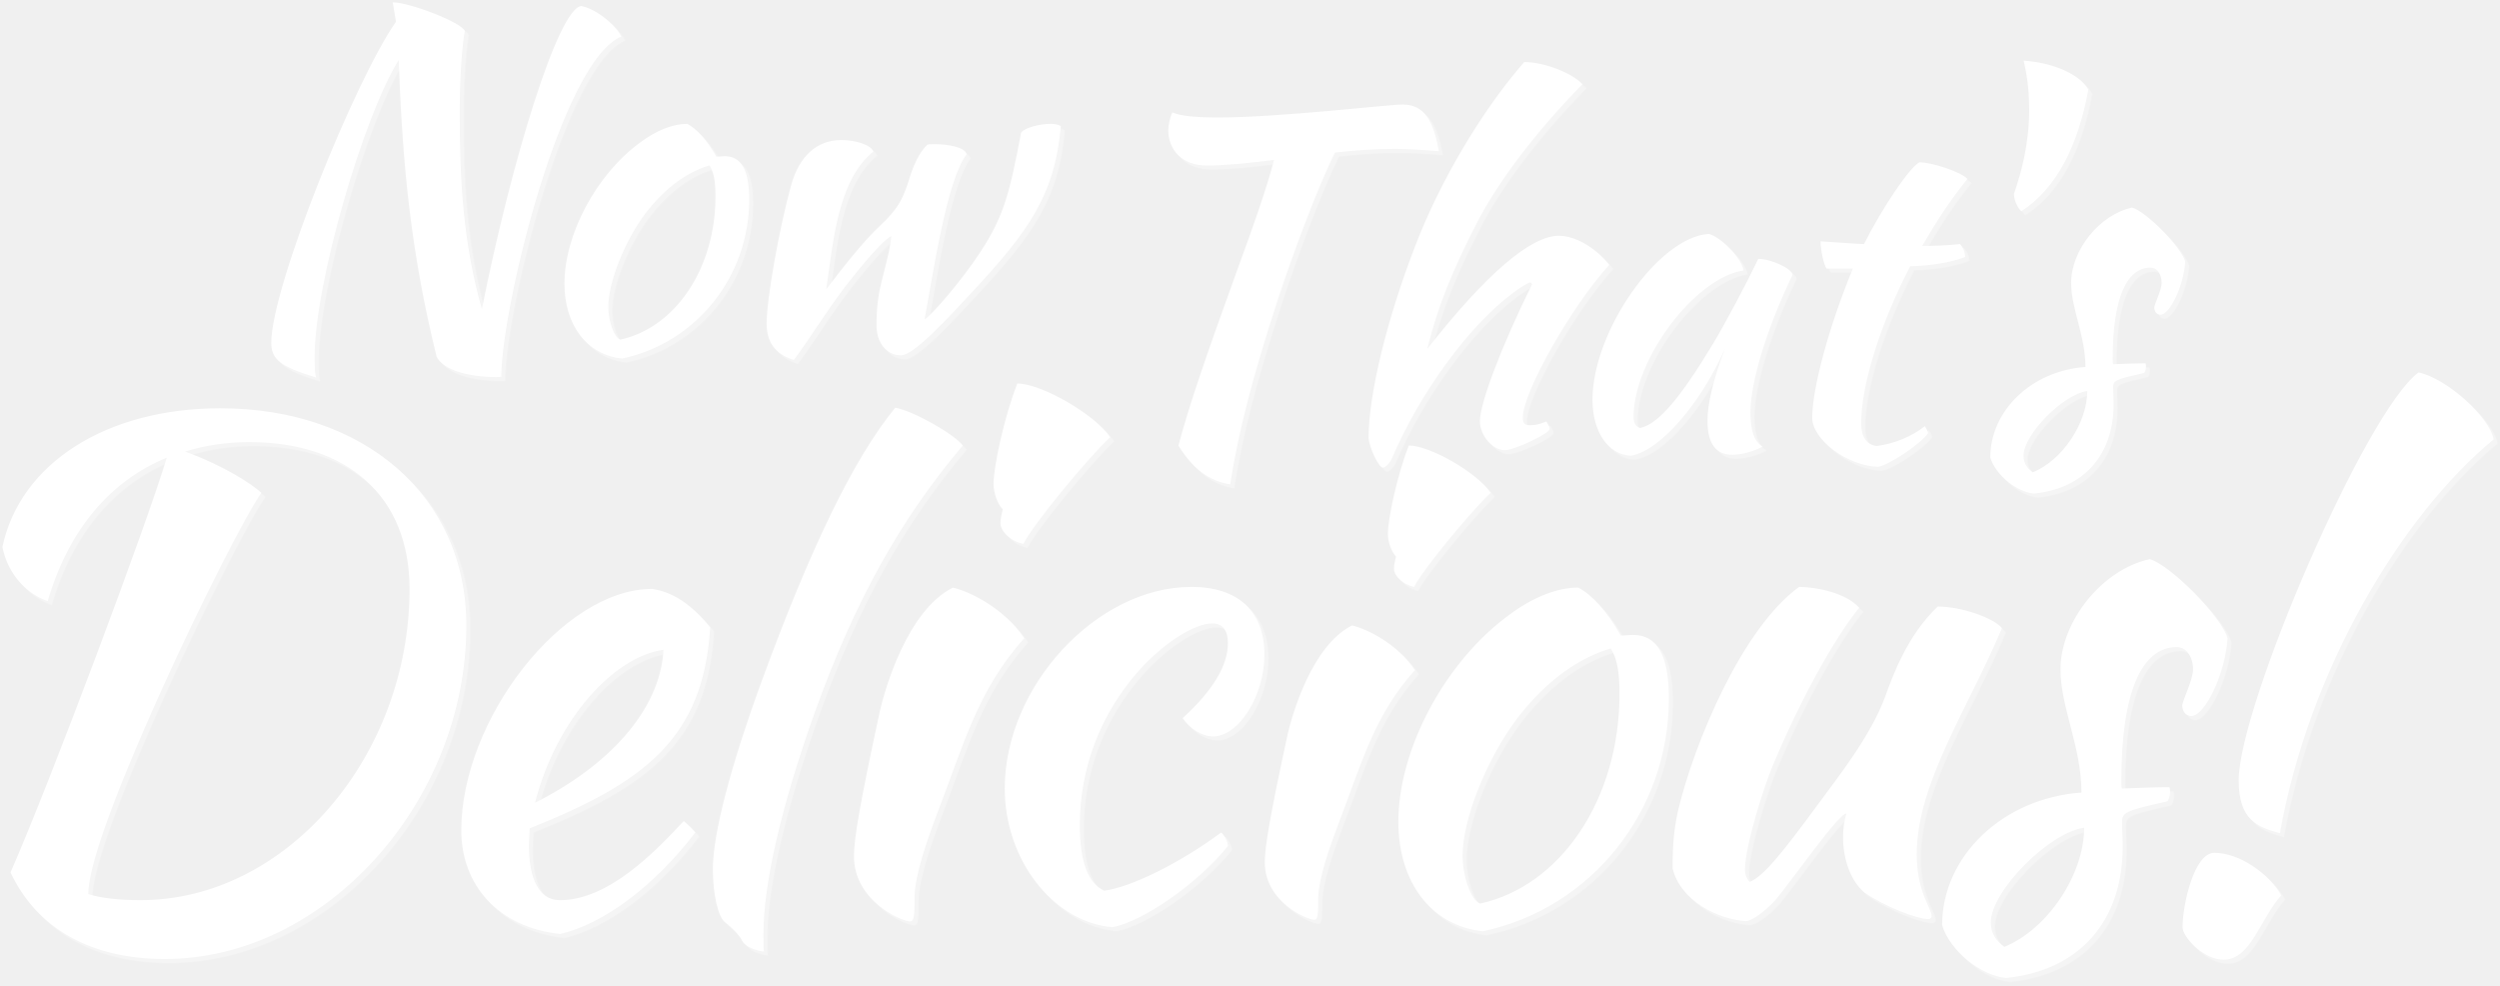
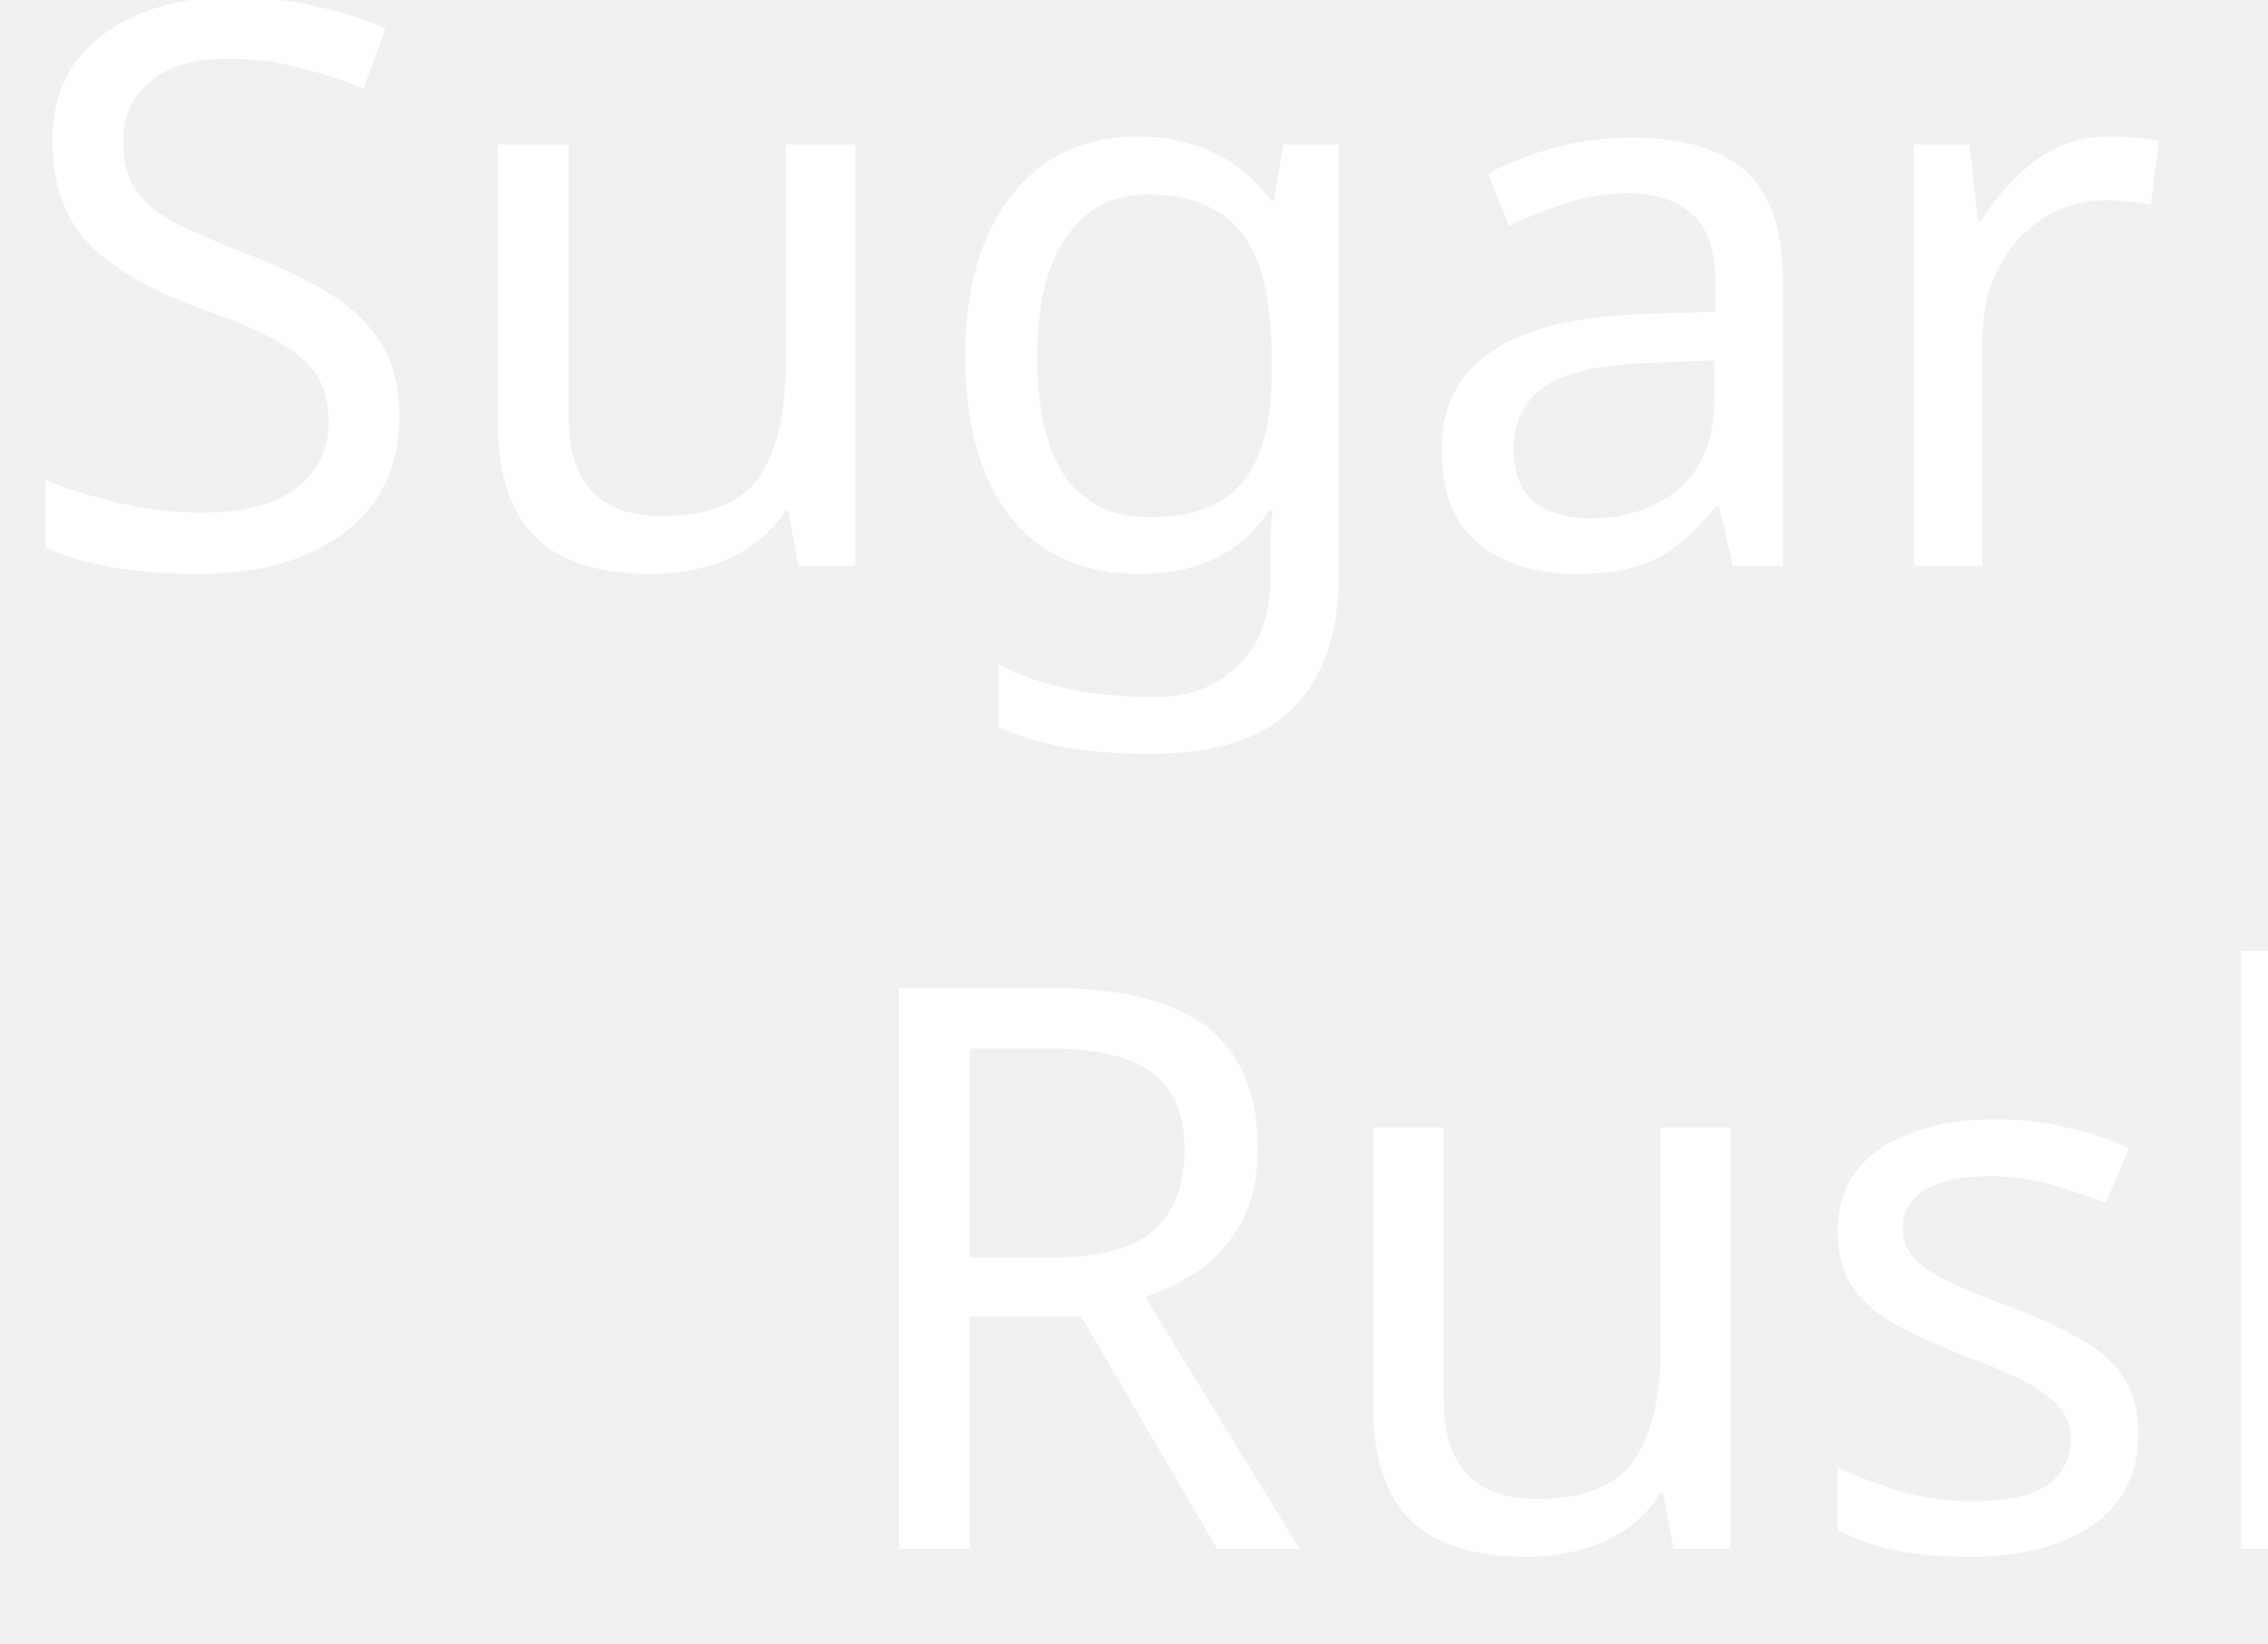
- <svg xmlns="http://www.w3.org/2000/svg" viewBox="0 0 606 239">
-   <defs>
-     <filter x="-50%" y="-50%" width="200%" height="200%" filterUnits="objectBoundingBox" id="a">
-       <feOffset dx="1" dy="1" in="SourceAlpha" result="shadowOffsetOuter1" />
-       <feColorMatrix values="0 0 0 0 1 0 0 0 0 1 0 0 0 0 1 0 0 0 0.323 0" in="shadowOffsetOuter1" result="shadowMatrixOuter1" />
-       <feMerge>
-         <feMergeNode in="shadowMatrixOuter1" />
-         <feMergeNode in="SourceGraphic" />
-       </feMerge>
-     </filter>
-   </defs>
-   <g filter="url(#a)" fill="#FFF" fill-rule="evenodd">
-     <path d="M292.595 40.128c4.368 0 10.08-.56 16.352-1.344-1.792 6.944-5.376 17.024-8.512 25.536-8.176 22.512-12.208 34.384-14.672 43.68 3.36 5.488 7.392 8.624 12.544 9.408 2.016-12.656 5.264-25.536 11.76-45.36 3.36-10.192 9.408-26.544 13.664-35.056 4.928-.56 9.856-.896 14.56-.896 2.688 0 6.832.224 10.64.56-1.232-6.832-3.248-11.312-8.736-11.312-3.92 0-29.568 3.136-44.912 3.136-5.04 0-9.072-.336-10.976-1.232-.56 1.12-1.008 3.136-1.008 4.256 0 4.816 3.36 8.624 9.296 8.624zm39.286 65.968c.112 2.352 2.464 7.28 3.472 7.28.56 0 1.68-1.12 2.128-2.128 6.72-15.792 18.592-32.144 29.232-40.096 1.568-1.232 3.92-2.688 4.368-2.688.112 0 .448.336.448.448-7.28 14.672-12.656 28.784-12.656 33.152 0 3.472 3.024 7.056 6.048 7.056 2.352 0 10.864-4.032 10.864-5.152 0-.336-.112-.672-.784-1.792-.336 0-1.68.896-3.92.896-1.456 0-1.792-.448-1.792-1.904 0-6.048 11.76-26.88 20.944-36.96-3.36-4.256-8.288-7.056-12.208-7.056-6.832 0-17.696 9.296-31.92 27.44 2.688-10.752 6.16-19.04 11.872-30.24 5.264-10.304 14.56-22.512 25.76-33.936-2.576-2.8-9.408-5.376-14.112-5.376-10.192 11.648-20.384 28.784-26.432 44.576-6.832 17.584-11.312 35.952-11.312 46.48zm94.502-43.344c-3.248 6.72-7.728 15.12-10.864 20.384-8.064 13.44-13.44 19.712-17.808 20.608-1.008-.336-1.568-1.12-1.568-2.688 0-13.776 14.672-33.6 26.656-35.504-.336-2.8-5.376-8.064-8.4-8.848-12.096.672-28.224 23.52-28.224 40.208 0 7.728 3.808 13.328 9.296 13.552 6.944-1.12 16.8-12.32 22.848-25.984-2.8 7.28-4.256 13.328-4.256 17.472 0 5.6 2.016 8.288 6.048 8.288 2.24 0 5.488-.896 7.28-2.016-2.016-1.12-2.912-4.032-2.912-8.176 0-7.616 4.144-20.832 10.192-33.376.112-1.456-5.152-3.92-8.288-3.92zm22.934 2.352c-5.712 13.776-9.856 28.896-9.856 36.176 0 5.264 8.512 11.648 15.904 11.872 2.464-.224 10.528-5.6 12.208-8.176-.112-.448-.448-1.12-.784-1.68-3.136 2.464-7.28 4.256-11.76 4.816-2.352-.336-3.696-2.128-3.696-5.488 0-9.184 4.48-23.744 11.872-38.08 5.152-.112 9.744-.896 13.328-2.24 0-1.232-.56-2.464-1.232-3.136-3.136.336-6.272.448-9.184.448 3.696-6.272 6.496-10.64 10.976-16.24-1.456-1.68-8.624-4.032-11.648-4.032-2.464 1.344-8.96 10.976-13.44 19.824-3.024-.112-6.608-.448-10.528-.672 0 2.016.784 5.712 1.456 6.608h6.384zm40.854-13.888c8.624-5.6 13.776-16.016 16.24-29.456-1.904-3.696-8.624-6.608-15.68-7.056 1.008 4.256 1.344 8.176 1.344 11.872 0 8.288-1.904 15.232-3.696 20.384 0 1.568.896 3.472 1.792 4.256zm39.734 12.208c-.896-3.472-9.52-12.208-12.88-13.104-7.84 1.68-14.784 10.304-14.784 18.256 0 6.272 3.472 12.768 3.472 20.384-12.992.896-23.072 10.528-23.072 21.952 1.232 4.144 6.384 8.4 10.64 8.736 11.984-1.232 19.264-9.296 19.264-21.728 0-1.792-.112-2.912-.112-4.032 0-1.68.56-1.904 7.504-3.472.224-.224.448-.896.448-1.456 0-.56 0-.672-.112-.896-2.352 0-4.704.112-7.84.224-.112-.224-.112-.448-.112-1.344 0-14.336 3.248-22.064 9.184-22.064 1.568 0 2.688 1.568 2.688 3.696 0 1.792-1.792 5.152-1.792 6.048.112 1.008.56 1.568 1.456 1.68 2.352 0 5.712-7.168 6.048-12.88zm-36.96 51.072c-1.456-1.008-2.24-2.352-2.24-4.032 0-5.152 9.632-14.896 15.456-15.68 0 7.728-6.048 16.8-13.216 19.712zM76.645 91.512c-.224-.896-.336-1.904-.336-5.04 0-17.808 11.872-58.352 20.384-71.904.896 25.872 3.024 46.928 9.184 71.904 1.568 3.136 7.504 4.928 14.336 4.928.448 0 1.008 0 1.456-.112-.112-.112-.112-.224-.112-.336.336-17.92 14.896-76.272 29.12-82.096-1.68-3.248-6.496-6.832-9.744-7.392-5.6.672-16.912 37.52-24.08 73.472-4.592-16.128-5.376-31.472-5.376-47.712 0-8.176.56-16.128 1.232-19.712-.672-2.016-13.328-6.944-17.472-6.944l.784 4.704c-9.856 14-30.24 64.288-30.24 77.84 0 4.032 2.352 5.824 10.864 8.4zm74.23-4.592c17.92-3.808 30.8-19.824 30.8-38.528 0-7.168-1.904-10.528-5.936-10.528-.672 0-1.344.112-2.016.112-2.24-3.92-4.704-6.72-7.056-7.952-3.472 0-7.504 1.568-11.536 4.592-10.528 7.728-18.256 22.176-18.256 34.16 0 10.08 5.488 17.248 14 18.144zm5.712-35.28c3.696-4.816 8.96-9.632 15.456-11.536 1.008 1.568 1.456 3.696 1.456 7.504 0 17.472-9.744 31.808-23.072 34.72-1.456-.448-2.912-4.368-2.912-7.952 0-5.936 3.92-15.904 9.072-22.736zm29.318 26.768c0 4.368 1.904 7.392 6.608 8.848 4.704-6.384 6.832-10.304 12.544-17.92 2.8-3.584 8.736-10.976 11.088-12.096-.224 2.464-.672 4.368-2.352 10.976-.896 3.584-1.232 6.384-1.232 10.752 0 4.144 2.464 7.168 5.936 7.168 3.136 0 11.648-9.296 17.248-15.344 13.776-14.784 20.048-23.632 21.504-40.208-.448-.336-1.344-.56-2.464-.56-2.576 0-6.272.896-7.168 2.128-2.8 14.672-4.144 20.16-9.856 28.896-4.592 7.056-12.208 15.792-13.552 16.352 2.016-10.752 5.376-33.824 10.192-39.984-.336-1.792-4.704-2.464-7.616-2.464-.784 0-1.456 0-1.904.112-2.912 2.912-3.92 6.944-4.816 9.632-1.232 3.472-2.128 5.824-6.832 10.192-3.36 3.136-7.952 8.736-12.88 15.232 1.68-11.088 2.688-26.32 11.424-33.376-.56-1.68-4.48-2.8-7.728-2.8-6.048 0-10.304 4.032-12.208 10.976-2.912 10.528-5.936 27.552-5.936 33.488z" />
-     <path d="M2.552 211.472c6.396 13.612 19.516 20.992 37.392 20.992 39.032 0 73.144-38.212 73.144-80.852 0-31.324-24.764-52.644-59.696-52.644-27.716 0-48.544 13.448-52.808 33.62 1.312 6.724 6.068 11.48 10.988 13.12 5.084-17.384 15.252-29.192 28.864-34.768-4.592 15.416-28.208 78.556-37.884 100.532zm57.892-104.304c23.78 0 38.868 13.12 38.868 35.588 0 40.344-29.684 75.44-65.272 75.44-5.084 0-9.676-.492-12.628-1.476 0-6.232 5.248-21.648 17.712-49.364 9.84-21.812 20.828-43.132 24.272-47.888-2.296-2.132-9.02-6.56-18.532-10.004 4.756-1.476 10.004-2.296 15.58-2.296zm111.768 44.936c-4.428-5.576-9.184-8.692-14.104-9.348-21.648 0-46.248 31.652-46.248 58.548 0 13.12 8.856 23.452 23.944 25.092 10.332-2.296 22.96-11.644 32.8-24.6-.82-.984-1.64-1.804-2.788-2.788-6.888 7.38-18.204 19.188-30.012 19.188-6.232 0-7.544-7.544-7.544-13.12 0-1.476.164-2.952.164-4.264 27.88-11.152 42.148-21.812 43.788-48.708zm-11.316 5.412c-.82 14.924-13.776 28.372-31.16 37.064 5.248-20.336 19.188-35.424 31.16-37.064zm11.968 53.14c0 6.278 1.314 11.826 3.066 12.994 1.314.876 3.504 3.212 3.942 4.234.584 1.314 2.774 2.482 5.402 2.774-.146-.73-.146-.876-.146-4.234 0-12.264 4.38-31.244 12.556-54.02 9.636-26.718 20.586-46.428 35.77-64.386-1.606-2.482-11.68-8.322-16.352-9.198-10.074 12.264-20.586 34.018-32.558 66.722-7.446 20.44-11.68 36.646-11.68 45.114zm34.217-3.118c0 10.974 11.718 15.81 13.578 15.81 1.116 0 1.116-1.674 1.116-6.138.186-5.394 2.976-13.392 5.58-20.274 6.324-16.368 9.672-29.574 21.018-42.222-4.836-7.254-13.206-11.346-17.298-12.276-11.16 5.58-16.554 24.924-17.67 29.76-4.836 22.32-6.324 31.062-6.324 35.34zm35.526-80.724c0 2.046 2.604 4.464 5.58 5.022 1.86-4.092 15.438-20.646 21.018-25.854-3.72-5.58-16.74-13.02-22.506-13.02-3.162 7.998-5.766 20.088-5.766 24.366 0 2.046.93 4.836 2.232 6.138-.372 1.488-.558 2.604-.558 3.348zm1.041 64.322c0 17.22 11.644 32.308 26.076 33.62 7.38-1.312 20.828-10.66 28.044-19.68 0-.984-.82-2.624-1.64-3.28-10.168 7.544-21.976 13.284-28.372 14.104-3.936-1.804-5.904-7.052-5.904-15.908 0-13.94 5.084-27.06 14.432-37.556 6.068-6.724 13.448-11.316 17.712-11.316 2.46 0 3.772 1.64 3.772 4.756 0 5.412-3.608 11.48-10.988 18.204 1.804 2.624 4.756 4.428 7.38 4.428 6.232 0 12.464-9.84 12.464-19.844 0-10.496-6.396-16.4-17.712-16.4-22.96 0-45.264 24.108-45.264 48.872zm63.06 17.876c0 9.676 10.332 13.94 11.972 13.94.984 0 .984-1.476.984-5.412.164-4.756 2.624-11.808 4.92-17.876 5.576-14.432 8.528-26.076 18.532-37.228-4.264-6.396-11.644-10.004-15.252-10.824-9.84 4.92-14.596 21.976-15.58 26.24-4.264 19.68-5.576 27.388-5.576 31.16zm31.324-71.176c0 1.804 2.296 3.936 4.92 4.428 1.64-3.608 13.612-18.204 18.532-22.796-3.28-4.92-14.76-11.48-19.844-11.48-2.788 7.052-5.084 17.712-5.084 21.484 0 1.804.82 4.264 1.968 5.412-.328 1.312-.492 2.296-.492 2.952zm21.568 87.904c26.24-5.576 45.1-29.028 45.1-56.416 0-10.496-2.788-15.416-8.692-15.416-.984 0-1.968.164-2.952.164-3.28-5.74-6.888-9.84-10.332-11.644-5.084 0-10.988 2.296-16.892 6.724-15.416 11.316-26.732 32.472-26.732 50.02 0 14.76 8.036 25.256 20.5 26.568zm8.364-51.66c5.412-7.052 13.12-14.104 22.632-16.892 1.476 2.296 2.132 5.412 2.132 10.988 0 25.584-14.268 46.576-33.784 50.84-2.132-.656-4.264-6.396-4.264-11.644 0-8.692 5.74-23.288 13.284-33.292zm84.216 42.312c5.084 3.444 12.628 6.396 15.58 6.396 0 0 .656-.164.656-.656 0-2.132-3.608-5.74-3.608-15.088 0-17.22 12.628-35.588 20.664-54.776-1.968-2.46-9.84-5.248-15.58-5.248-7.38 7.052-10.824 16.564-12.792 21.976-3.608 9.676-11.644 19.68-16.072 25.748-9.02 12.3-13.448 17.712-16.728 19.024-.328-.328-1.148-1.312-1.148-2.952 0-5.74 4.756-20.664 6.888-25.584 9.84-23.288 18.86-35.752 20.828-37.884-3.28-3.772-10.824-5.084-14.596-5.084-13.776 10.004-25.42 37.72-29.356 54.284-.984 4.592-1.312 7.872-1.312 13.94 1.804 7.708 10.988 12.464 17.876 12.792 1.476-.164 4.264-2.132 7.052-5.084 3.608-4.264 15.416-21.156 17.22-20.992-.492 1.476-.82 3.444-.82 5.904 0 3.772 1.148 9.84 5.248 13.284zm87.988-61.664c-1.312-5.084-13.94-17.876-18.86-19.188-11.48 2.46-21.648 15.088-21.648 26.732 0 9.184 5.084 18.696 5.084 29.848-19.024 1.312-33.784 15.416-33.784 32.144 1.804 6.068 9.348 12.3 15.58 12.792 17.548-1.804 28.208-13.612 28.208-31.816 0-2.624-.164-4.264-.164-5.904 0-2.46.82-2.788 10.988-5.084.328-.328.656-1.312.656-2.132 0-.82 0-.984-.164-1.312-3.444 0-6.888.164-11.48.328-.164-.328-.164-.656-.164-1.968 0-20.992 4.756-32.308 13.448-32.308 2.296 0 3.936 2.296 3.936 5.412 0 2.624-2.624 7.544-2.624 8.856.164 1.476.82 2.296 2.132 2.46 3.444 0 8.364-10.496 8.856-18.86zm-54.12 74.784c-2.132-1.476-3.28-3.444-3.28-5.904 0-7.544 14.104-21.812 22.632-22.96 0 11.316-8.856 24.6-19.352 28.864zm56.828-40.344c0 9.676 4.592 11.316 10.004 12.792 7.052-39.524 29.356-76.916 51.824-95.448-.984-5.412-11.316-14.76-18.204-16.236-12.792 9.348-43.624 80.852-43.624 98.892zm-3.608 43.46c6.56 0 8.856-10.004 13.94-15.58-2.952-5.248-10.168-10.332-16.236-10.332-4.92 0-7.708 12.628-7.708 18.04 0 2.296 4.92 7.872 10.004 7.872z" />
+ <svg xmlns="http://www.w3.org/2000/svg" width="30.534mm" height="22.13mm" viewBox="0 0 30.534 22.13" version="1.1" id="svg8">
+   <defs id="defs2" />
+   <g id="layer1" transform="translate(-17.19663,-16.74933)">
+     <text xml:space="preserve" style="font-style:normal;font-variant:normal;font-weight:normal;font-stretch:normal;font-size:21.167px;line-height:1.25;font-family:'Dancing Script';-inkscape-font-specification:'Dancing Script';letter-spacing:0px;word-spacing:0px;fill:#000000;fill-opacity:1;stroke:none;stroke-width:0.265" x="2.268" y="20.296" id="text4592">
+       <tspan x="2.268" y="39.17" id="tspan4590" style="font-size:10.583px;fill:#000000;stroke-width:0.265" />
+     </text>
+     <text xml:space="preserve" style="font-style:normal;font-variant:normal;font-weight:normal;font-stretch:normal;font-size:10.583px;line-height:1.25;font-family:'Dancing Script';-inkscape-font-specification:'Dancing Script';letter-spacing:0px;word-spacing:0px;fill:#ffffff;fill-opacity:1;stroke:none;stroke-width:0.265;" x="17.26" y="24.369" id="text4611">
+       <tspan id="tspan4609" x="17.26" y="24.369" style="stroke-width:0.265;fill:#ffffff;">Sugar</tspan>
+       <tspan x="17.26" y="37.599" style="stroke-width:0.265;fill:#ffffff;" id="tspan4613">    Rush</tspan>
+     </text>
  </g>
</svg>
